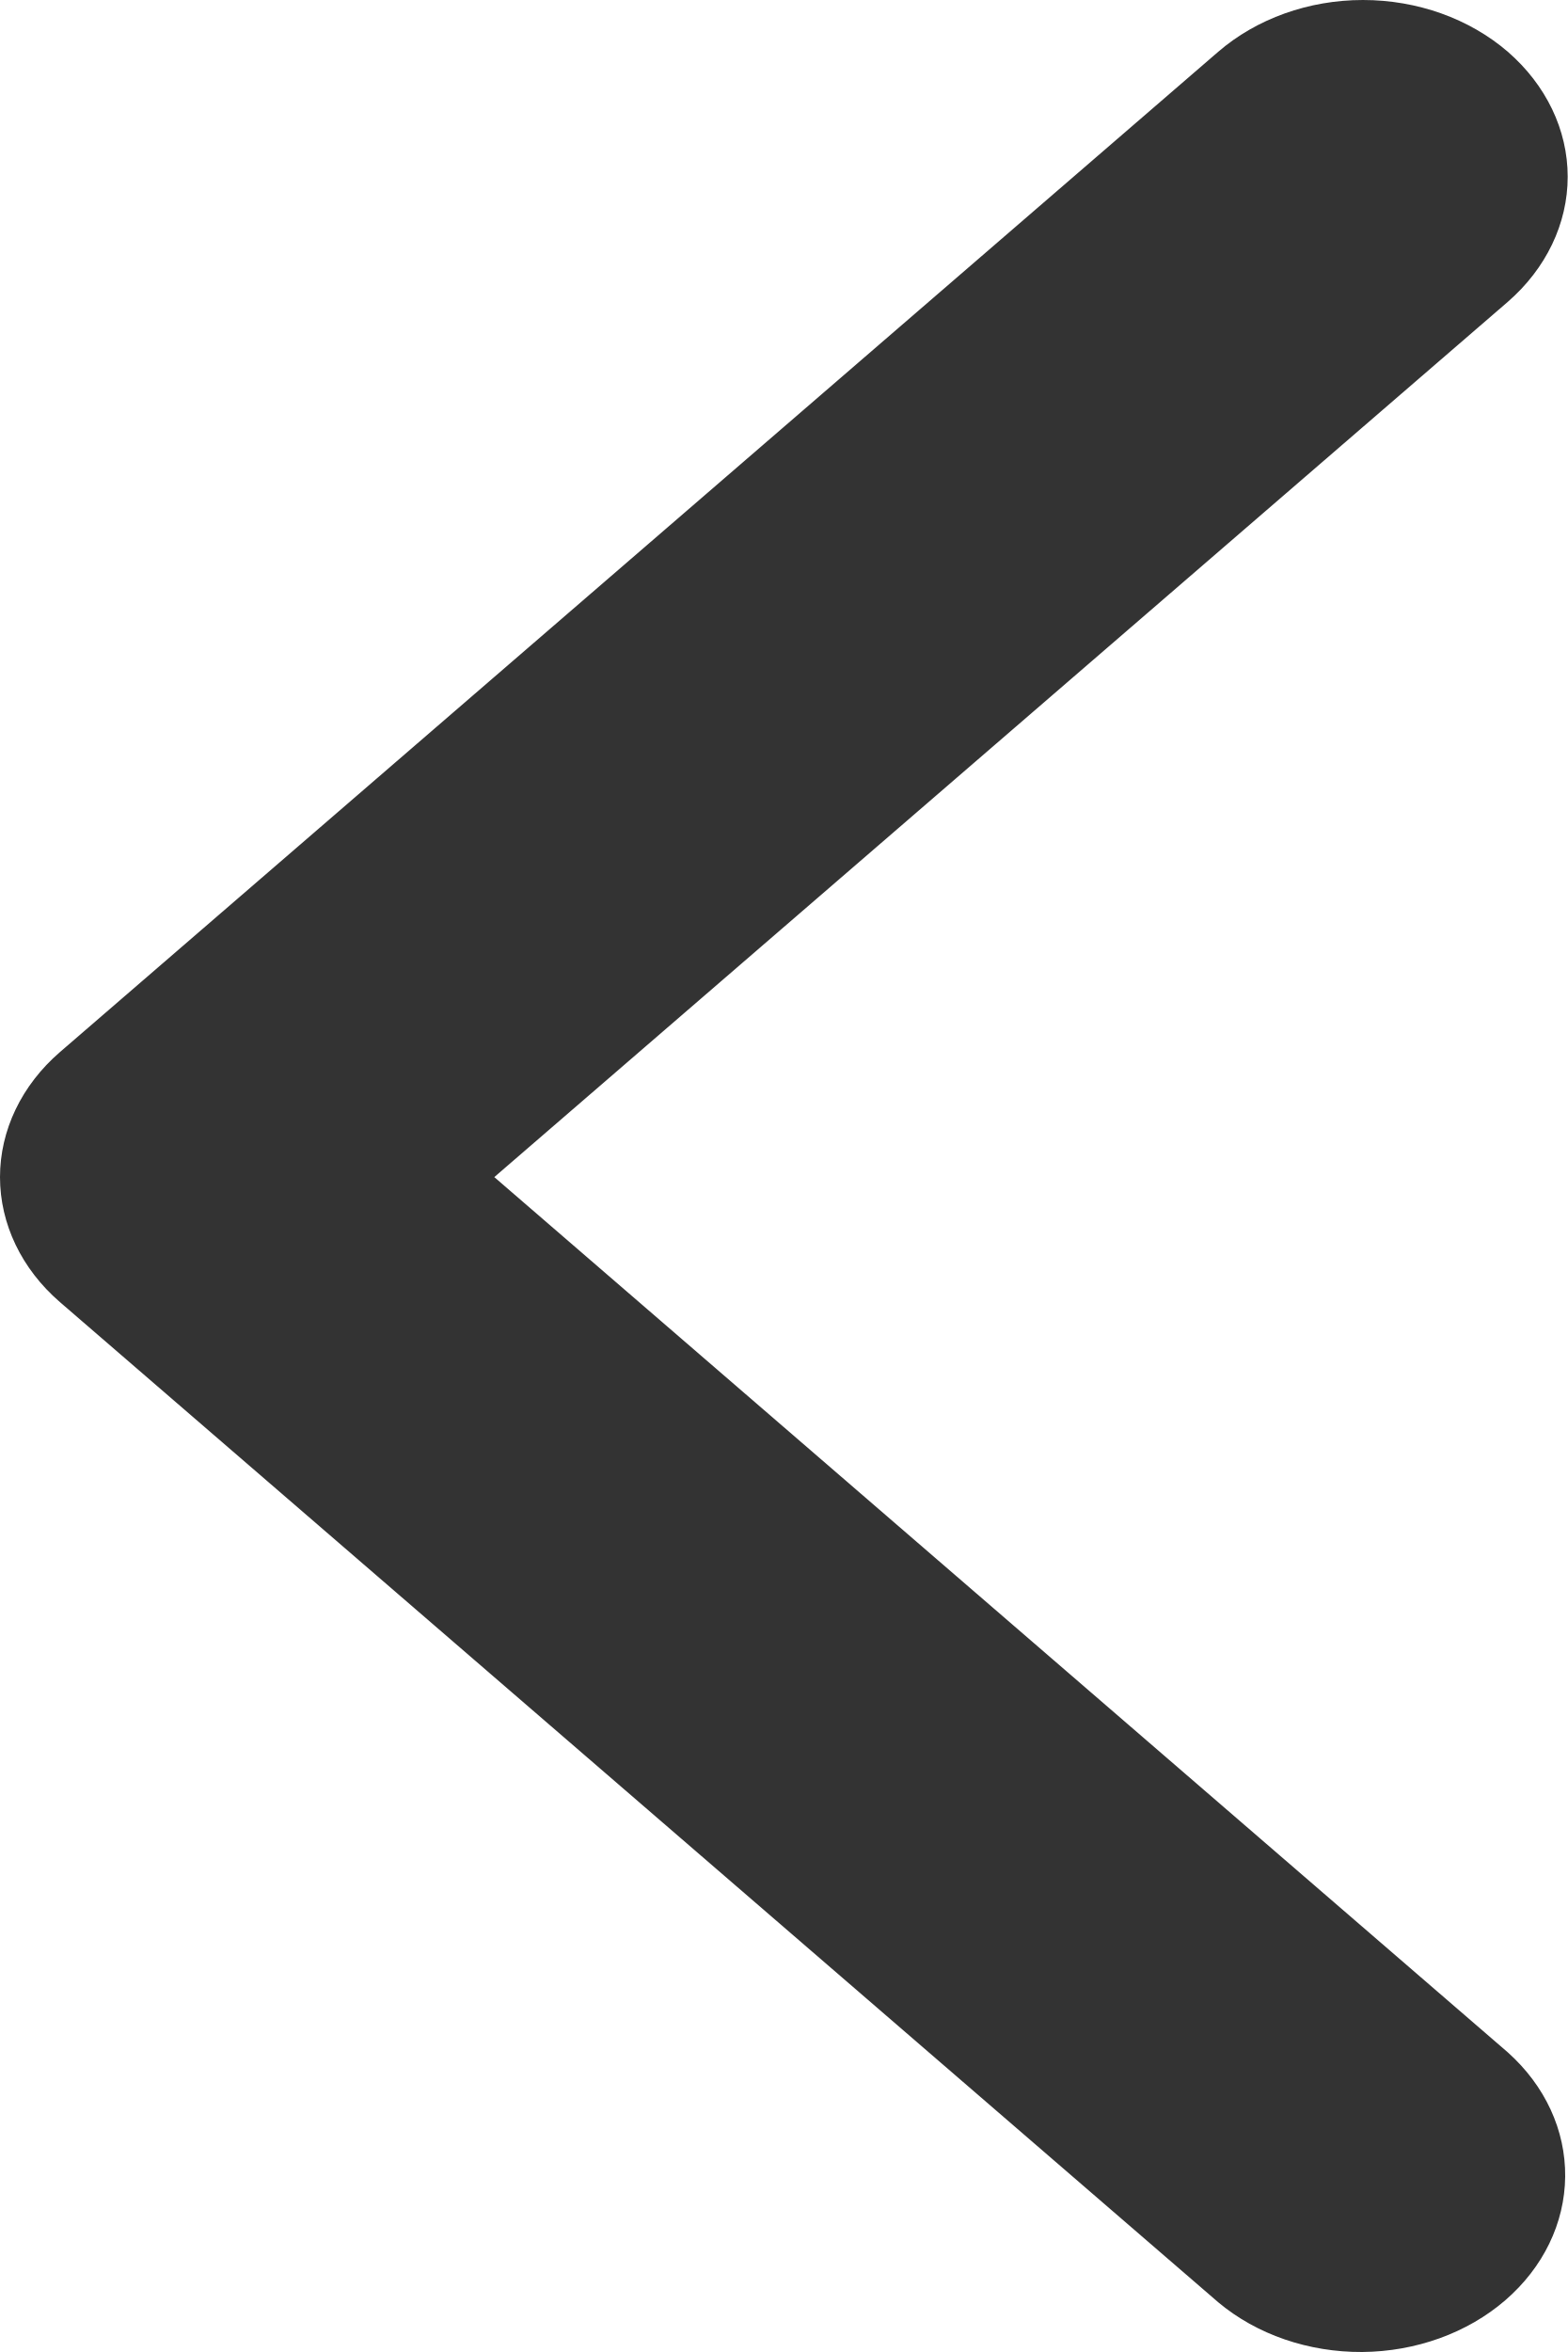
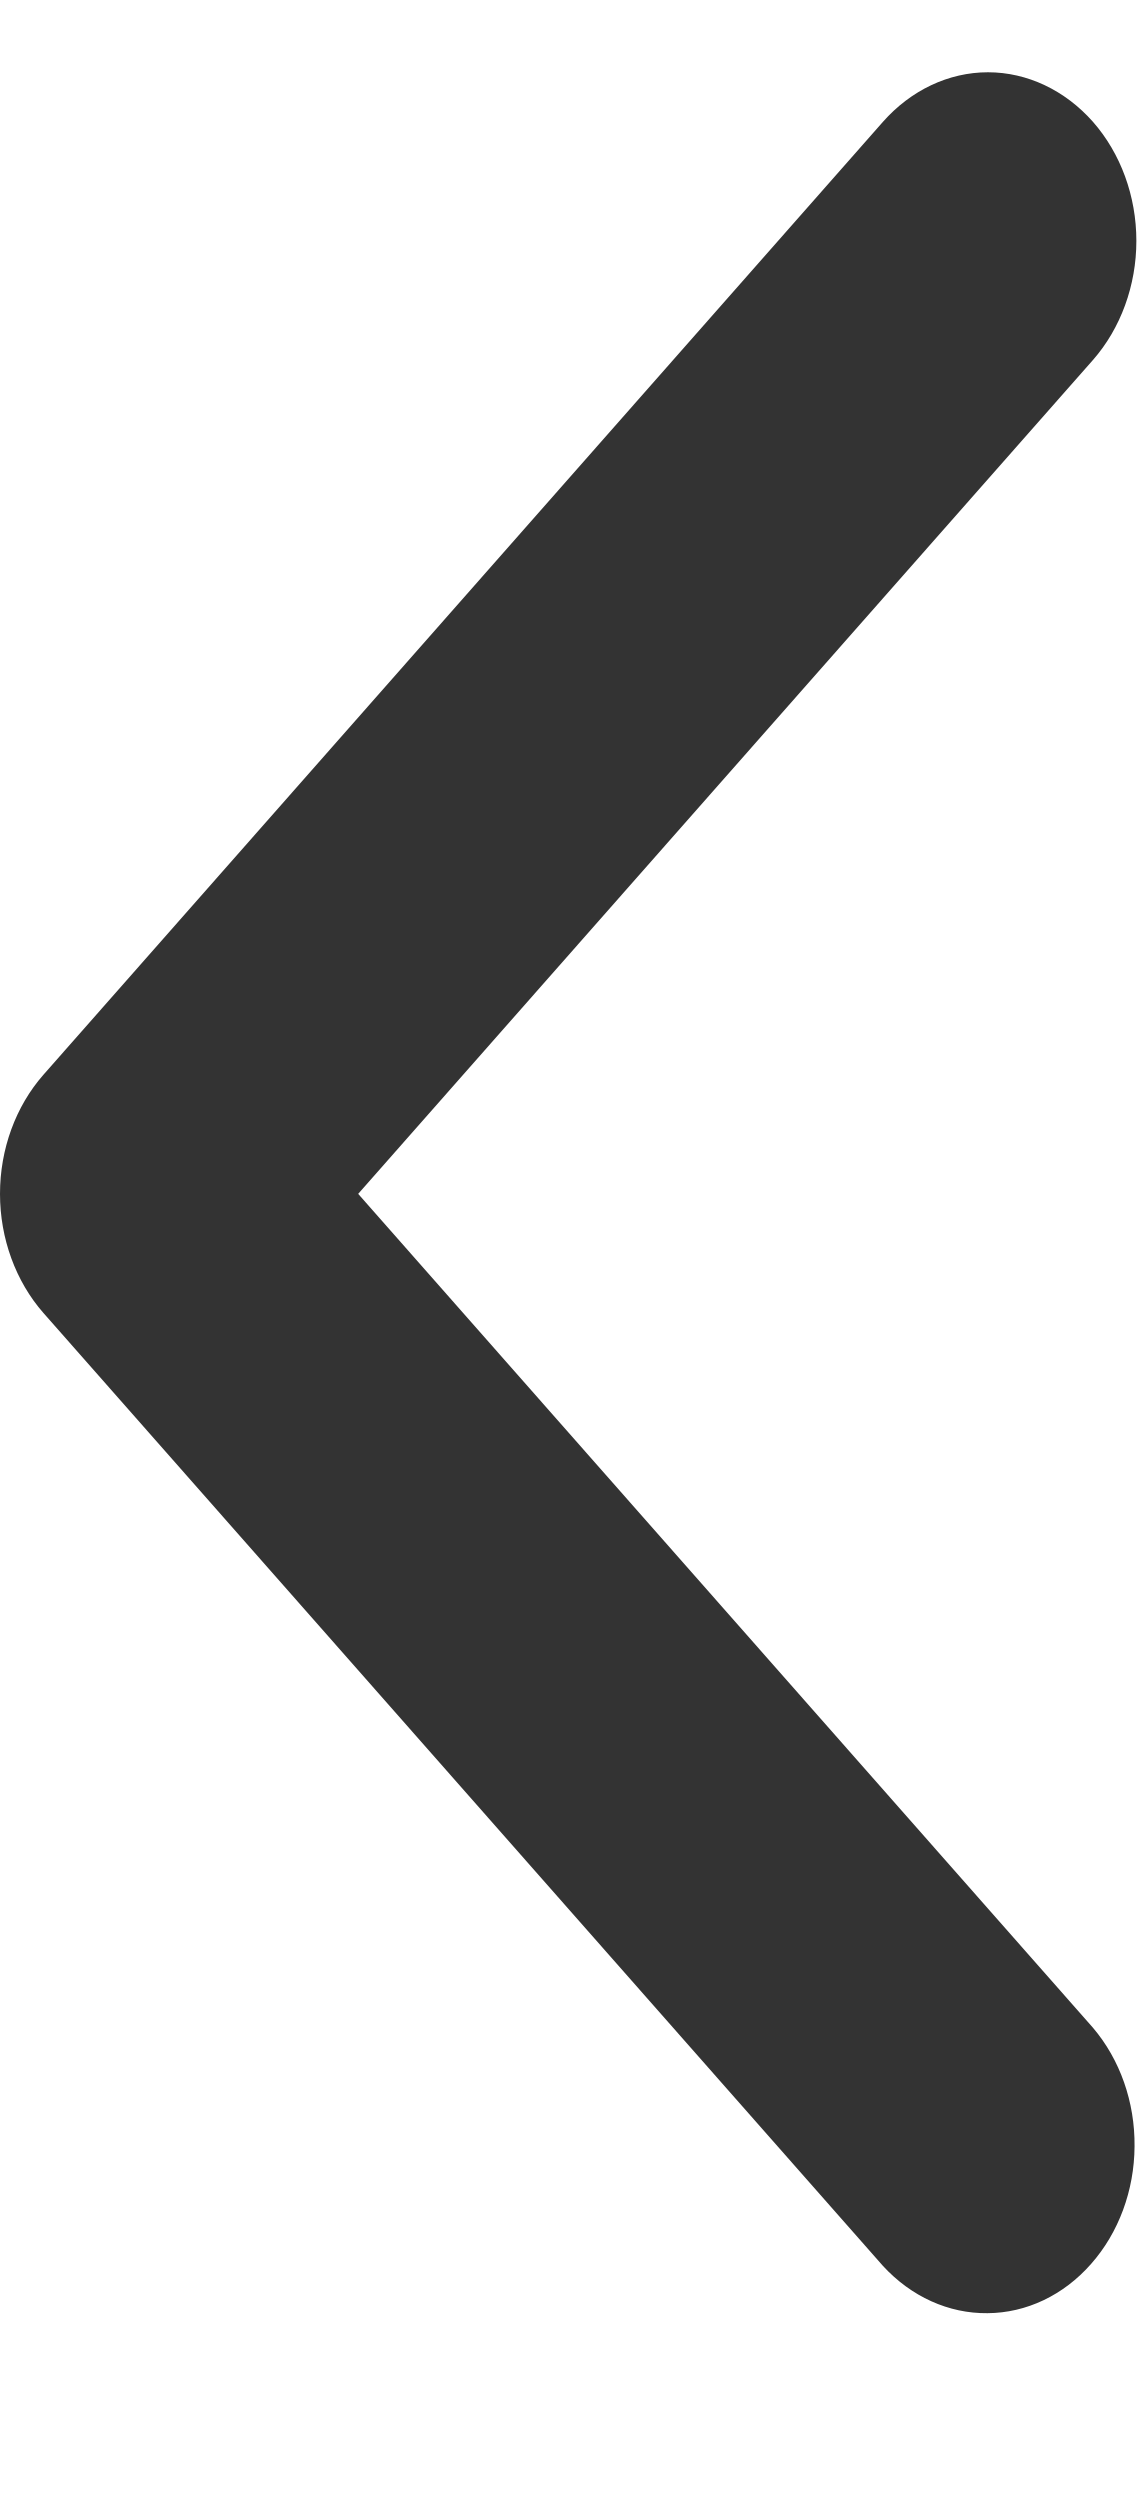
- <svg xmlns="http://www.w3.org/2000/svg" width="10" height="15" viewBox="0 0 10 15" fill="none">
-   <path d="M9.618 0.33C9.862 0.542 10 0.828 10 1.127C10 1.426 9.862 1.713 9.618 1.925L3.153 7.507L9.618 13.089C9.856 13.302 9.987 13.586 9.984 13.882C9.981 14.178 9.844 14.461 9.602 14.67C9.36 14.879 9.032 14.997 8.69 15C8.347 15.002 8.017 14.889 7.771 14.683L0.382 8.304C0.138 8.093 0 7.806 0 7.507C0 7.208 0.138 6.921 0.382 6.71L7.771 0.33C8.016 0.119 8.348 0 8.694 0C9.041 0 9.373 0.119 9.618 0.33Z" fill="#333333" />
+ <svg xmlns="http://www.w3.org/2000/svg" width="5" height="11" viewBox="0 0 5 11" fill="none">
+   <path d="M4.809 0.536C4.931 0.675 5 0.863 5 1.06C5 1.256 4.931 1.445 4.809 1.584L1.576 5.253L4.809 8.922C4.928 9.062 4.994 9.249 4.992 9.444C4.991 9.638 4.922 9.824 4.801 9.961C4.68 10.099 4.516 10.177 4.345 10.178C4.174 10.18 4.009 10.105 3.885 9.97L0.191 5.777C0.069 5.638 0 5.449 0 5.253C0 5.056 0.069 4.868 0.191 4.729L3.885 0.536C4.008 0.397 4.174 0.318 4.347 0.318C4.52 0.318 4.686 0.397 4.809 0.536Z" fill="#333333" />
</svg>
